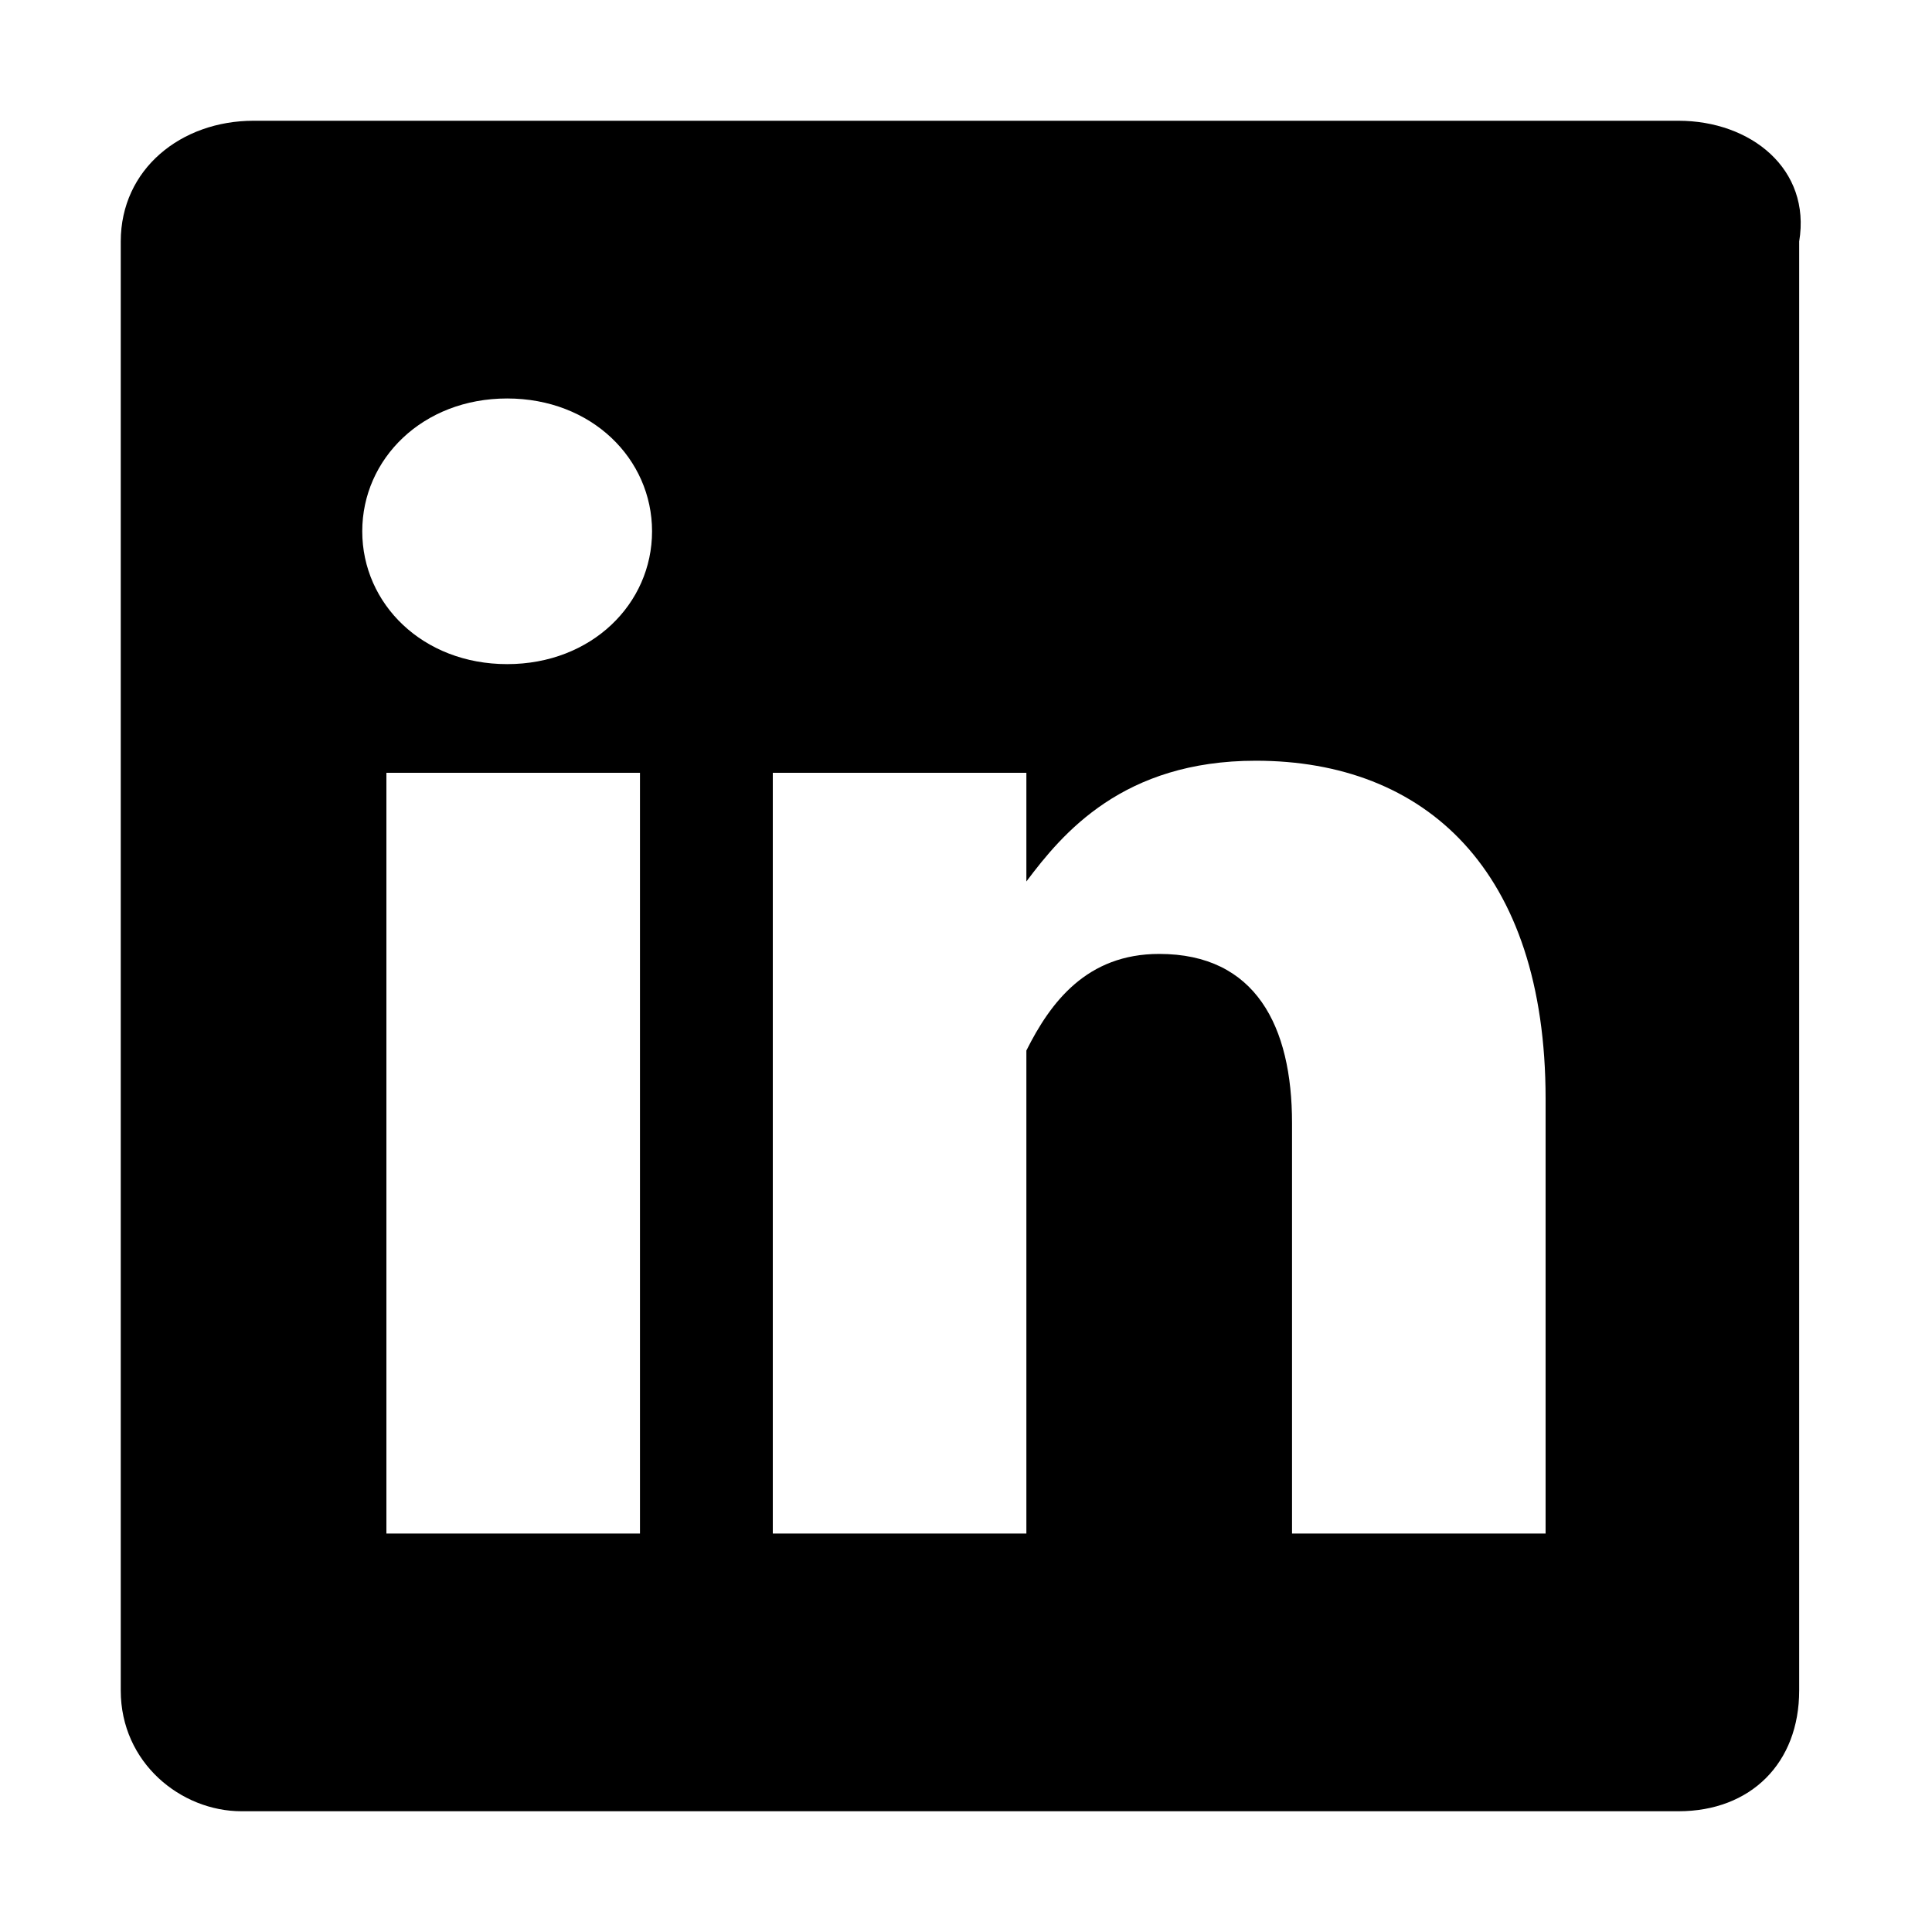
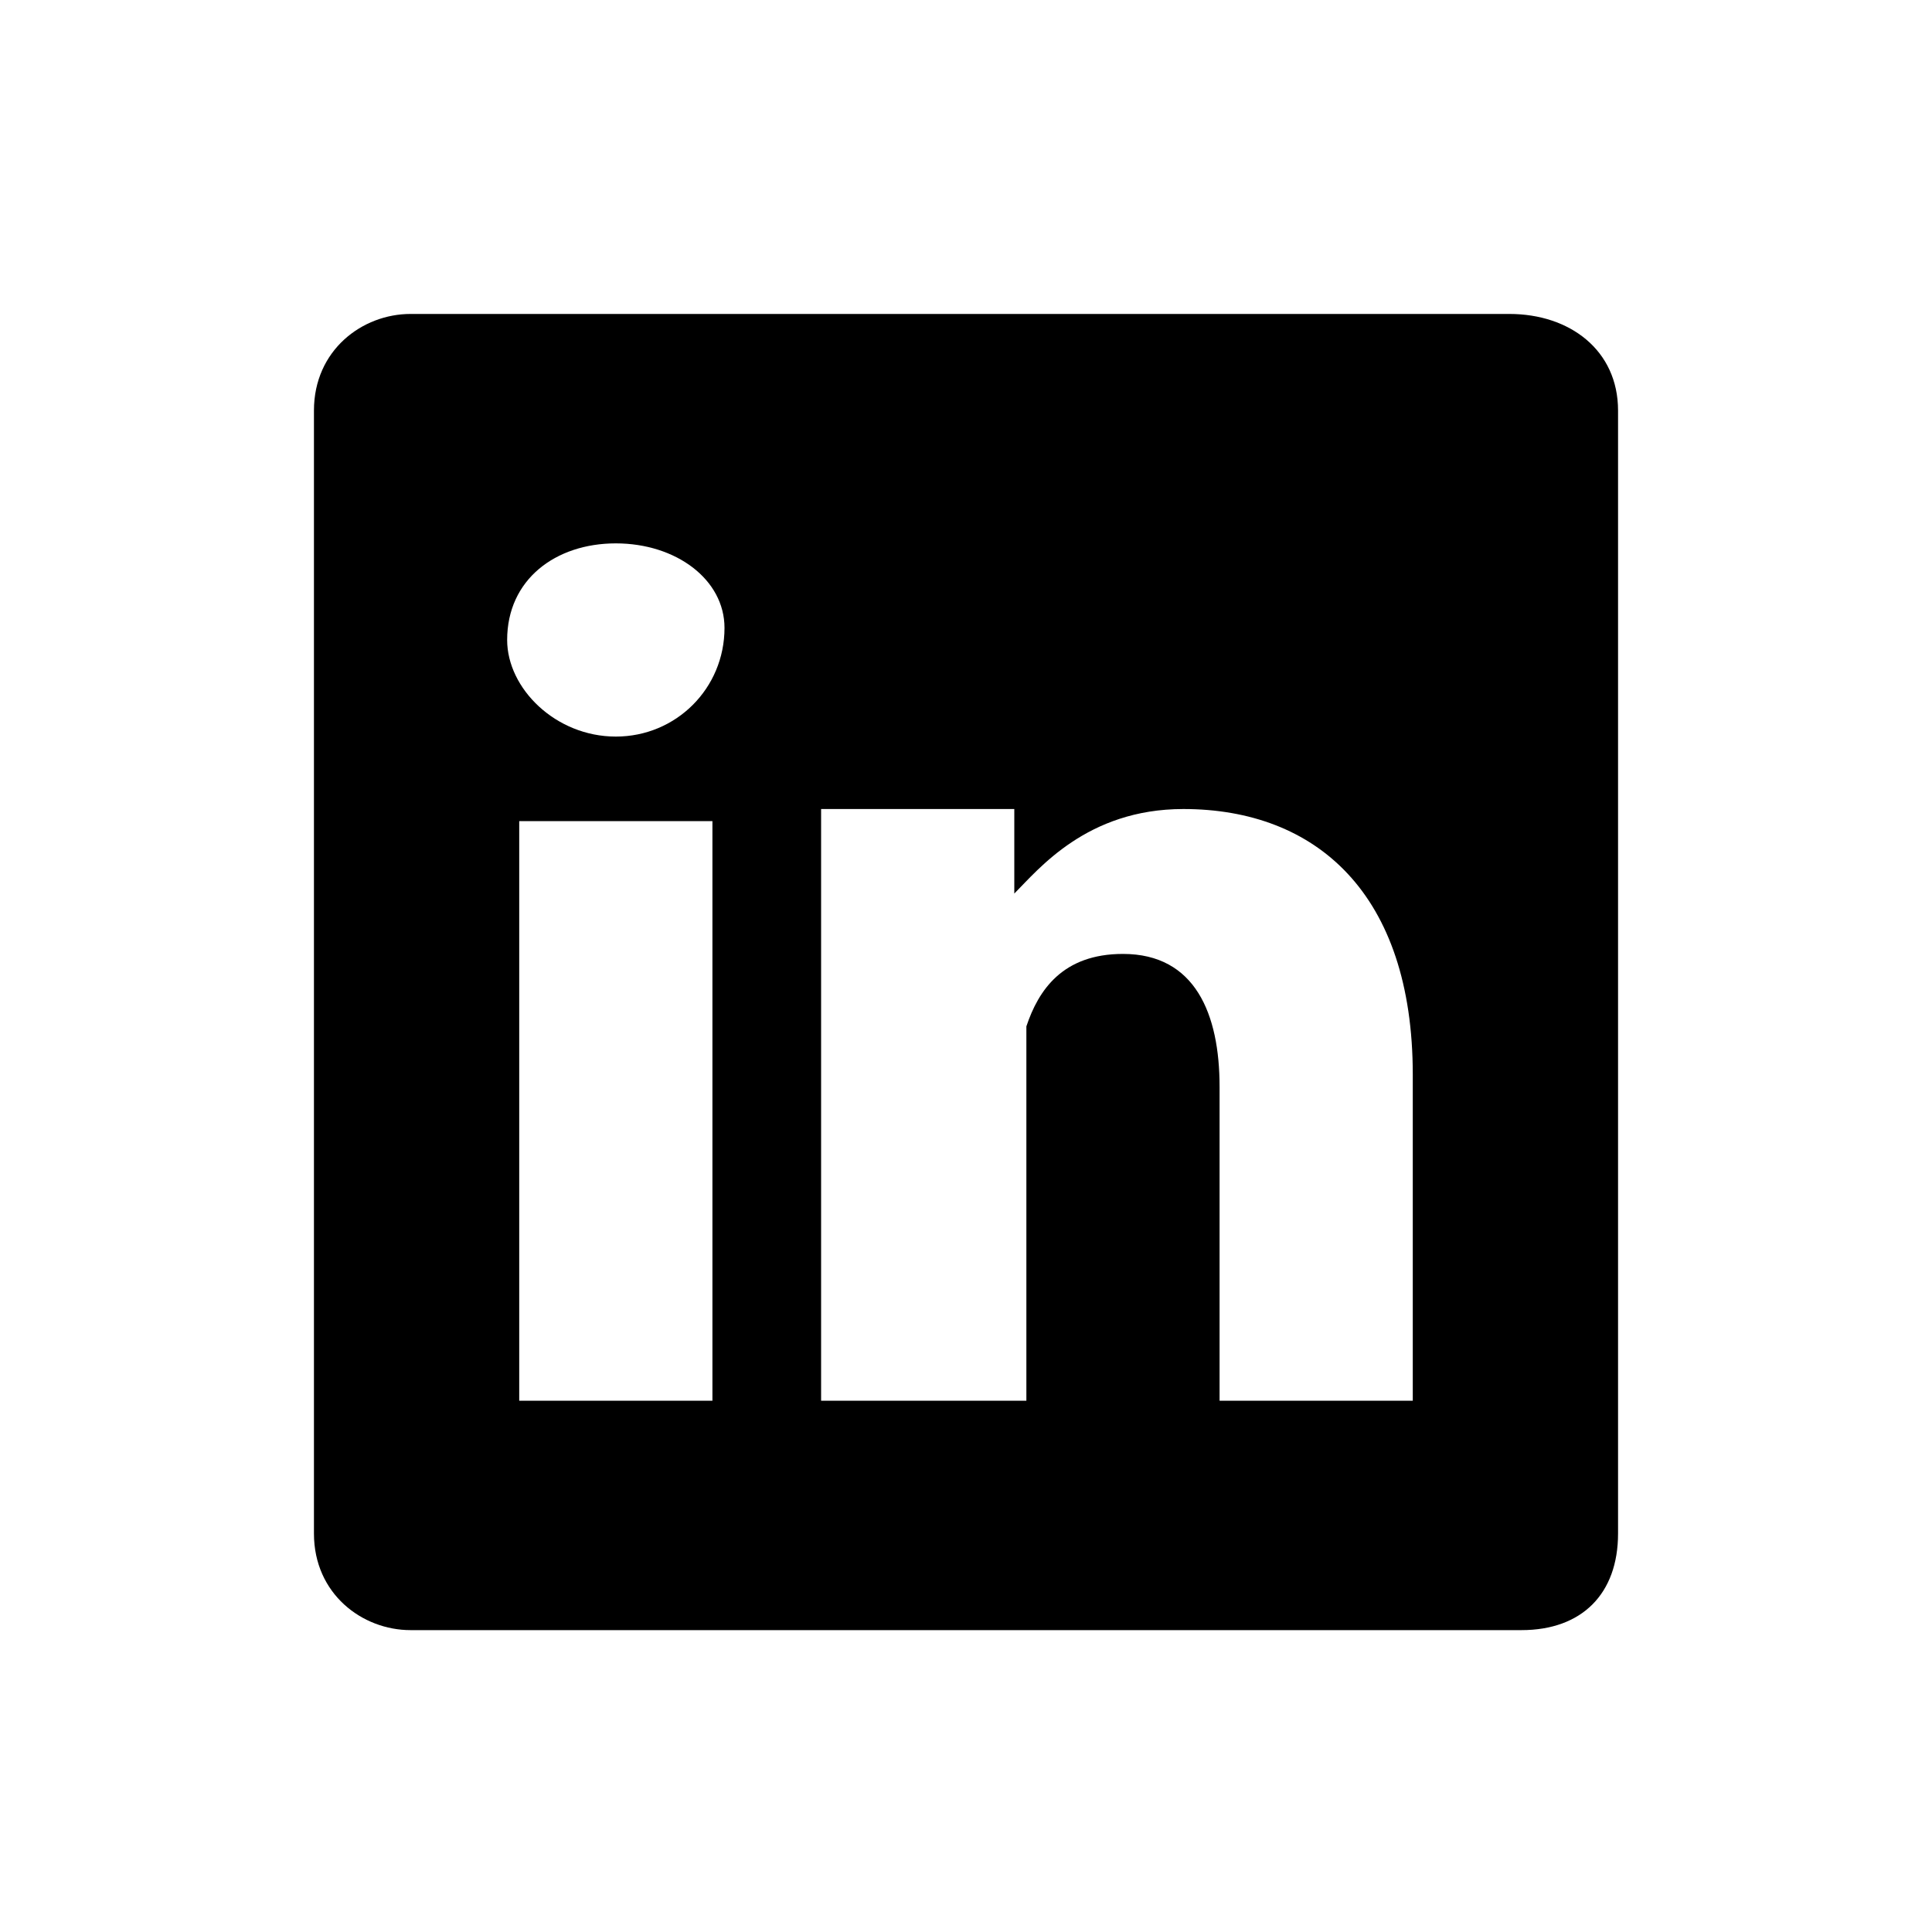
<svg xmlns="http://www.w3.org/2000/svg" version="1.1" id="Layer_1" x="0px" y="0px" viewBox="0 0 16 16" style="enable-background:new 0 0 16 16;" xml:space="preserve">
  <g>
-     <path d="M8.5,7.3L8.5,7.3C8.5,7.3,8.5,7.3,8.5,7.3L8.5,7.3z" />
-     <path d="M13.9,1H2.1C1.5,1,1,1.4,1,2v12c0,0.6,0.5,1,1,1h11.9c0.6,0,1-0.4,1-1V2C15,1.4,14.5,1,13.9,1z M5.3,12.7H3.2V6.4h2.1V12.7   z M4.2,5.5L4.2,5.5C3.5,5.5,3,5,3,4.4c0-0.6,0.5-1.1,1.2-1.1c0.7,0,1.2,0.5,1.2,1.1C5.4,5,4.9,5.5,4.2,5.5z M12.8,12.7h-2.1V9.3   c0-0.8-0.3-1.4-1.1-1.4c-0.6,0-0.9,0.4-1.1,0.8C8.5,8.8,8.5,9,8.5,9.2v3.5H6.4c0,0,0-5.7,0-6.3h2.1v0.9c0.3-0.4,0.8-1,1.9-1   c1.4,0,2.4,0.9,2.4,2.8L12.8,12.7L12.8,12.7z" />
+     <path d="M8.4,7.5L8.4,7.5L8.4,7.5L8.4,7.5z" />
+     <path d="M12.5,2.6H3.4C3,2.6,2.6,2.9,2.6,3.4v9.3c0,0.5,0.4,0.8,0.8,0.8h9.2c0.5,0,0.8-0.3,0.8-0.8V3.4C13.4,2.9,13,2.6,12.5,2.6z    M5.9,11.6H4.3V6.8h1.6V11.6z M5.1,6.1L5.1,6.1c-0.5,0-0.9-0.4-0.9-0.8c0-0.5,0.4-0.8,0.9-0.8S6,4.8,6,5.2C6,5.7,5.6,6.1,5.1,6.1z    M11.7,11.6h-1.6V9c0-0.6-0.2-1.1-0.8-1.1c-0.5,0-0.7,0.3-0.8,0.6c0,0.1,0,0.2,0,0.4v2.7H6.8c0,0,0-4.4,0-4.9h1.6v0.7   C8.6,7.2,9,6.7,9.8,6.7c1.1,0,1.9,0.7,1.9,2.2L11.7,11.6L11.7,11.6z" />
  </g>
</svg>
